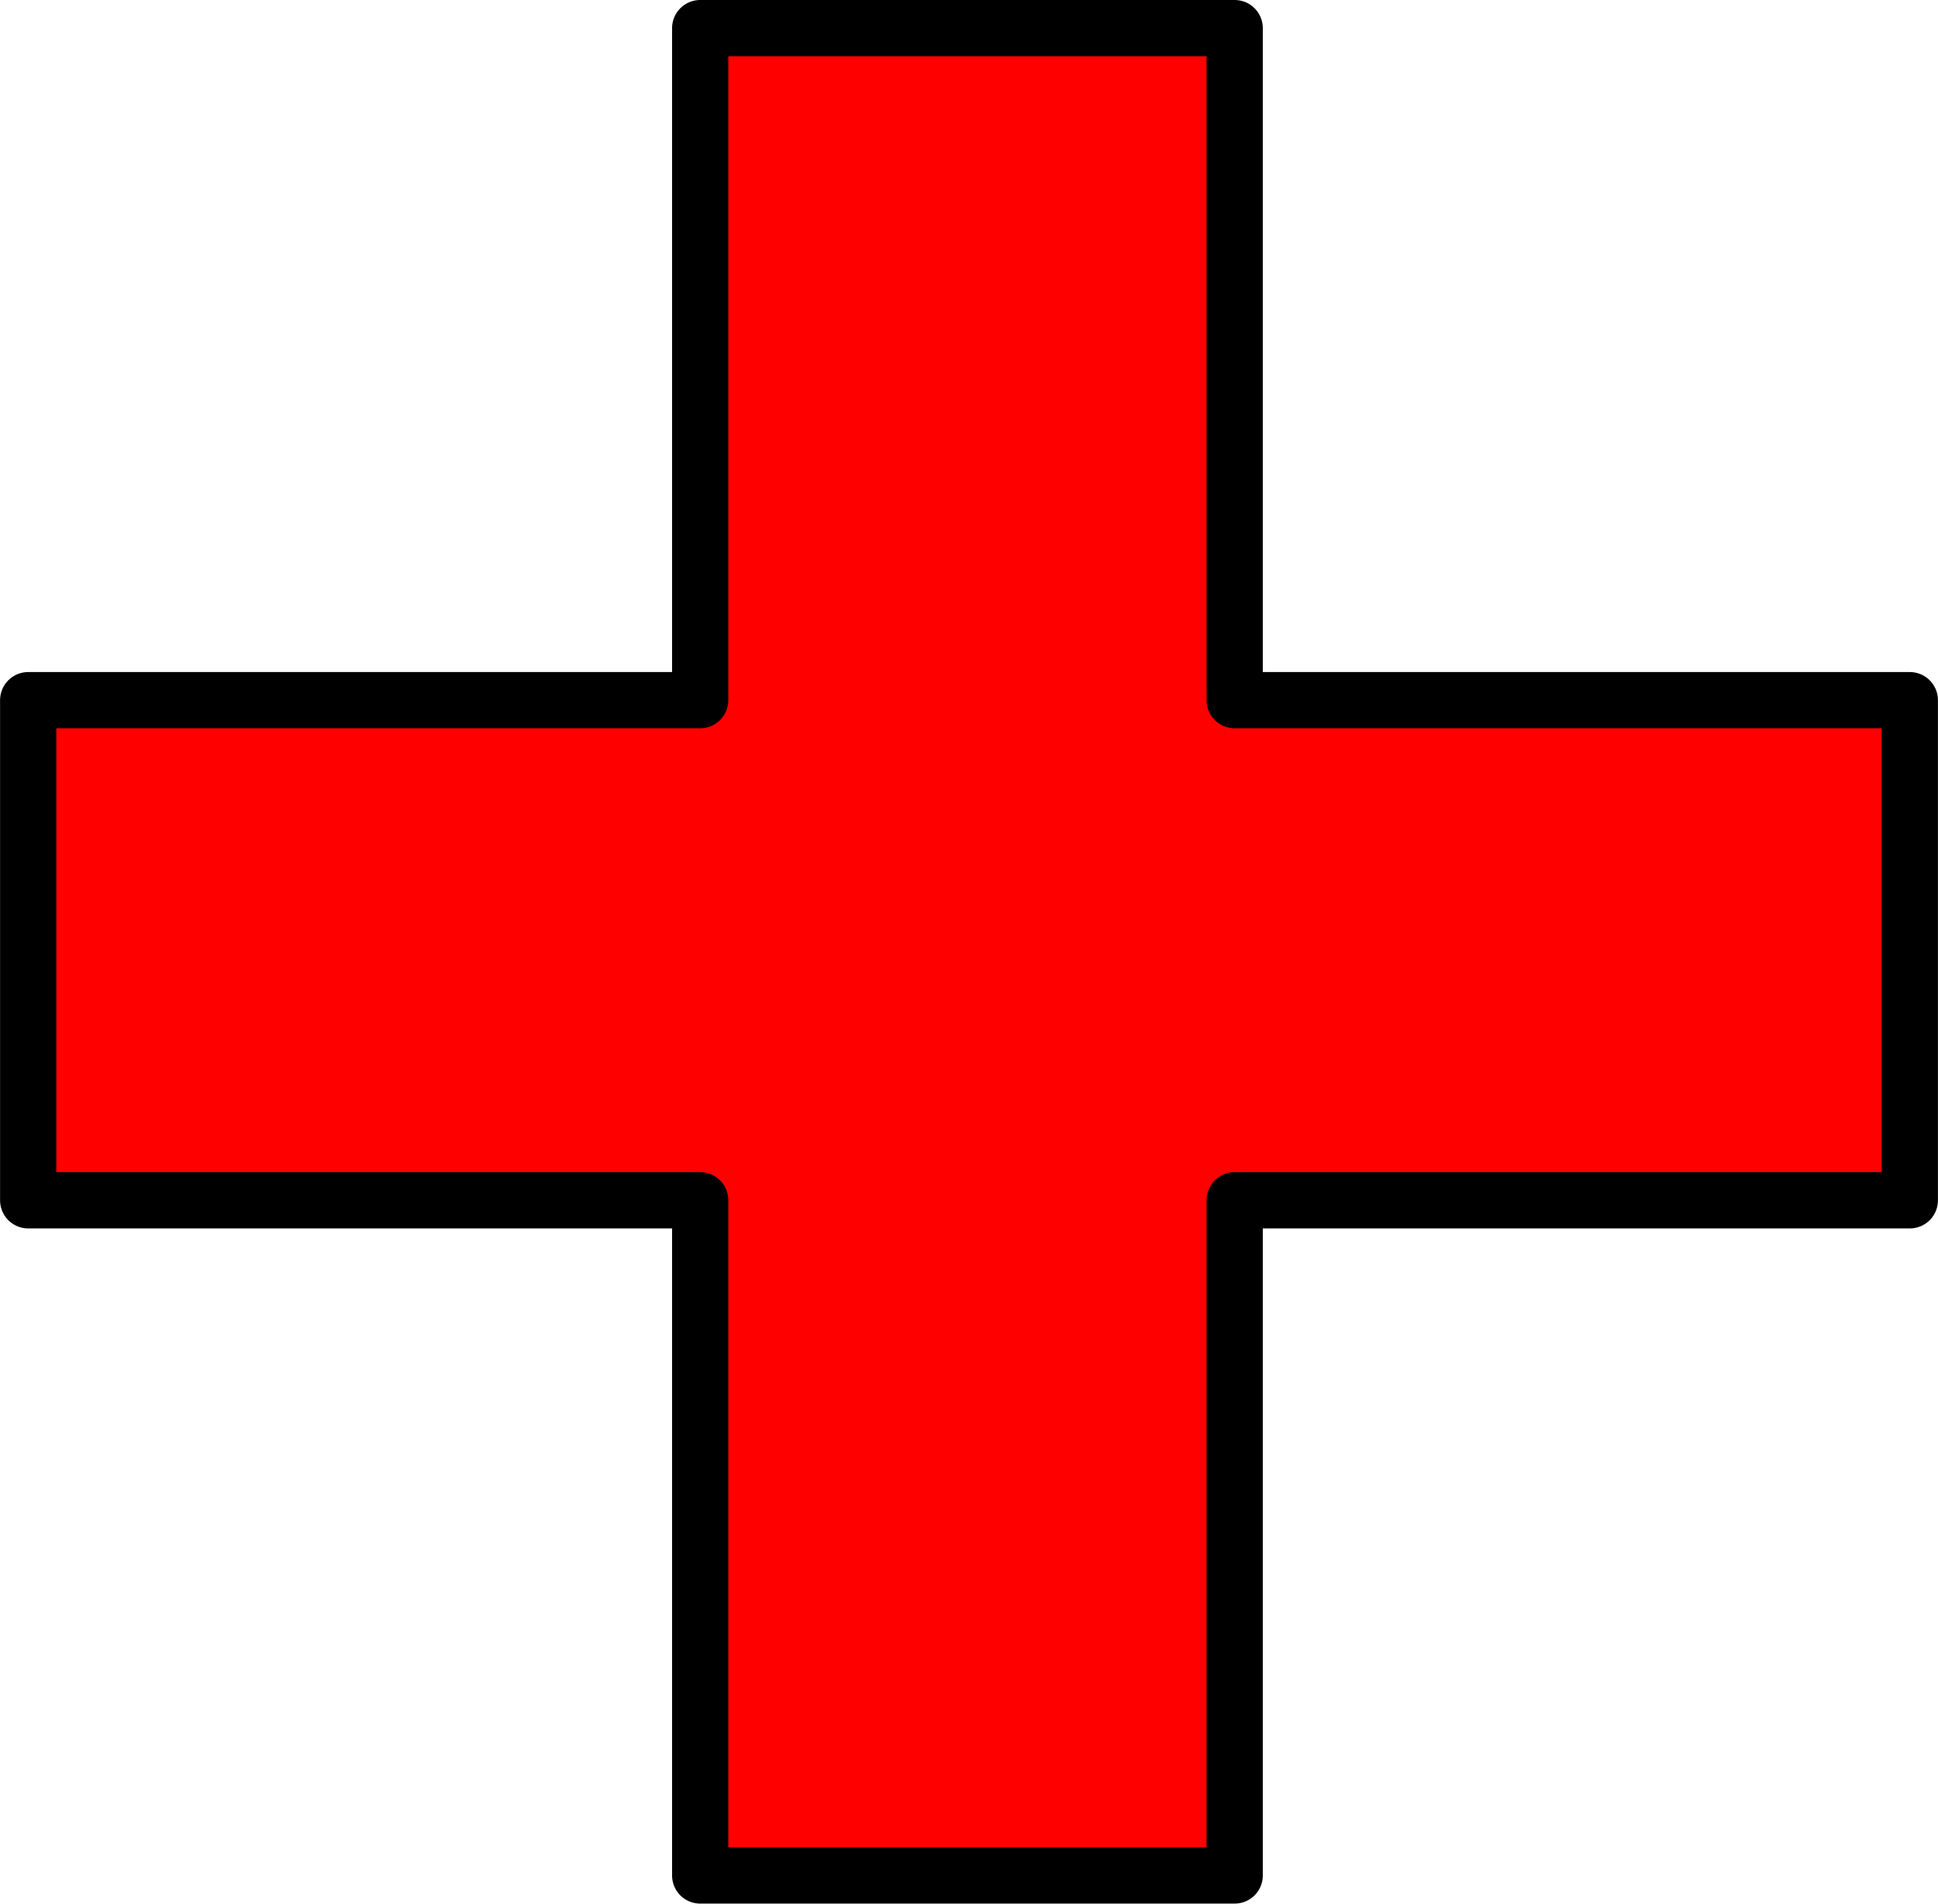
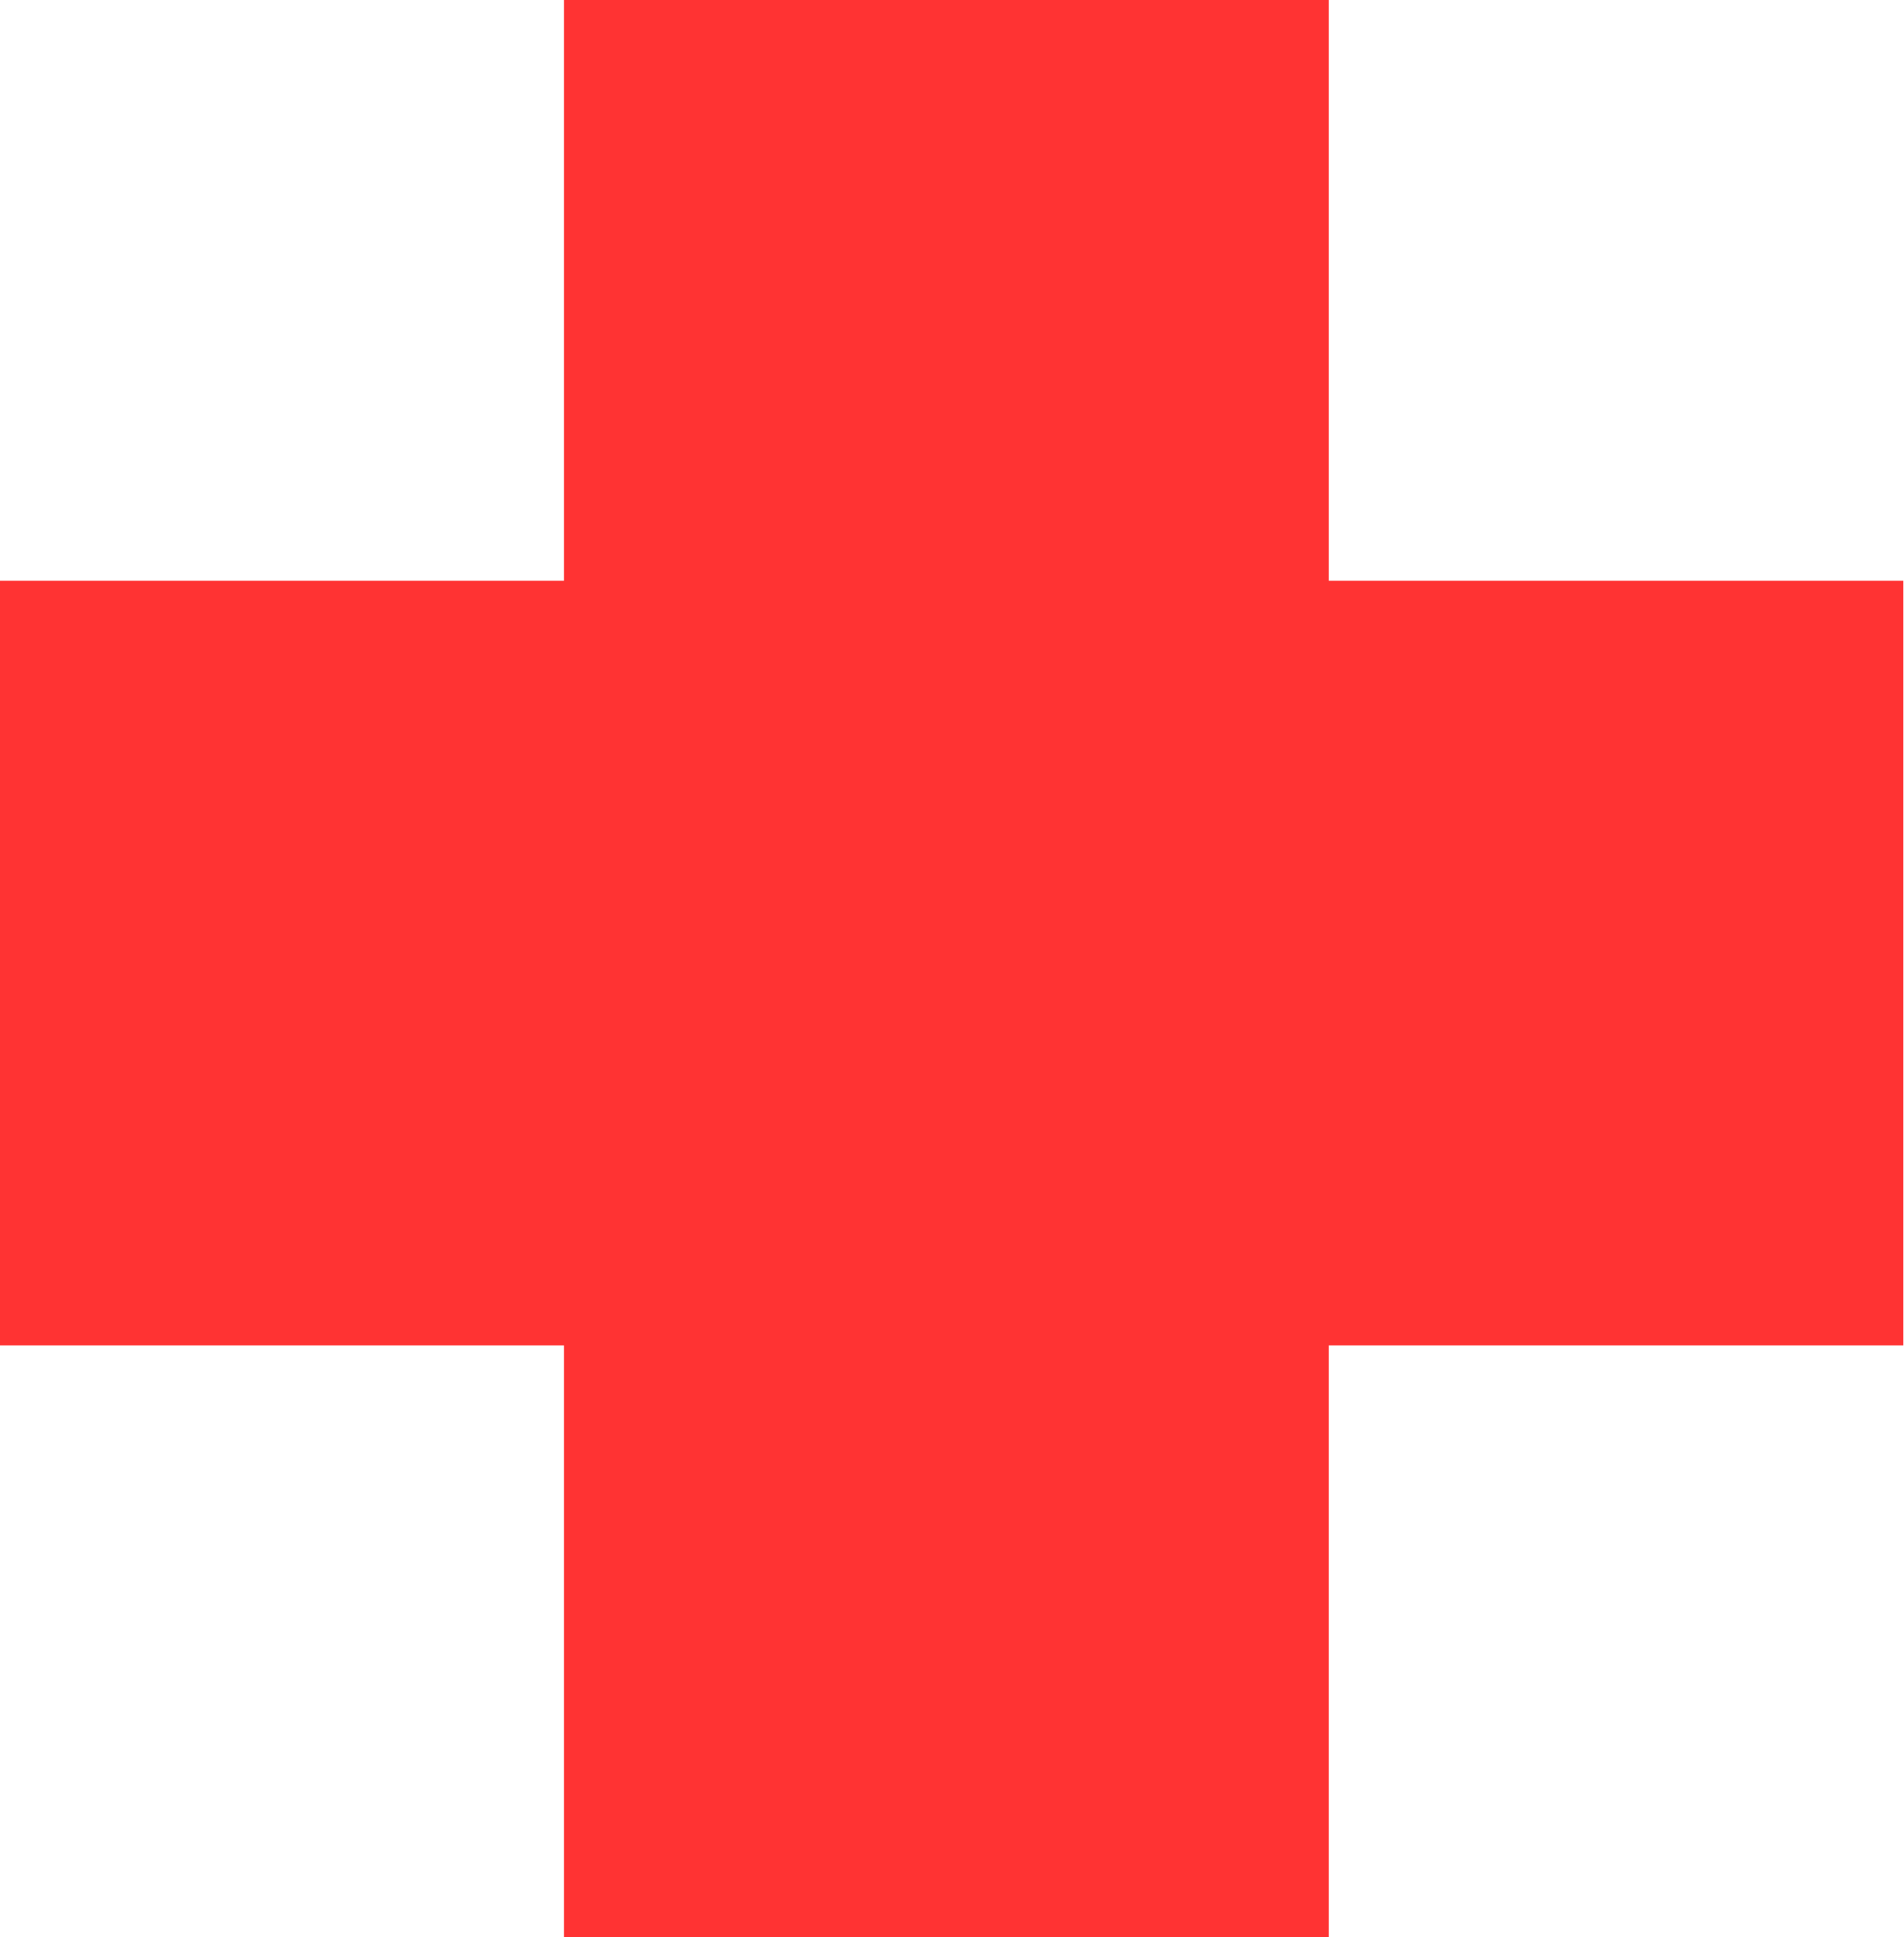
- <svg xmlns="http://www.w3.org/2000/svg" version="1.2" width="8.591mm" height="8.438mm" viewBox="3013 7218 859.06 843.818" preserveAspectRatio="xMidYMid" xml:space="preserve" id="svg65" style="fill-rule:evenodd;stroke-width:28.222;stroke-linejoin:round">
-   <defs class="ClipPathGroup" id="defs8" />
-   <defs class="TextShapeIndex" id="defs12" />
-   <defs class="EmbeddedBulletChars" id="defs44" />
-   <defs class="TextEmbeddedBitmaps" id="defs46" />
-   <g id="g61" transform="translate(116.1187,98.05516)">
-     <g id="g57" class="Page" transform="translate(-2.58051)">
-       <g id="g55" class="com.sun.star.drawing.CustomShape" transform="translate(-2.2760969e-7,15.48305)">
-         <g id="id3">
-           <rect style="fill:none;stroke:none" id="rect48" height="610" width="621" y="7218" x="3013" class="BoundingBox" />
-           <path style="fill:#ff0000;stroke:none;stroke-width:38.462" id="path50" d="m 3214.534,7127.545 h 232.233 v 294.041 h 293.347 v 218.821 h -293.347 v 295.408 h -232.233 v -295.408 h -291.989 v -218.821 h 291.989 z" />
-           <path style="fill:none;stroke:#000000;stroke-width:24.929;stroke-linejoin:round;stroke-miterlimit:4;stroke-dasharray:none" id="path52" d="m 3209.83,7116.926 h 236.937 v 297.904 h 299.289 v 221.696 h -299.289 v 299.289 h -236.937 v -299.289 h -297.904 v -221.696 h 297.904 z" />
+ <svg xmlns="http://www.w3.org/2000/svg" xmlns:ns1="http://xml.openoffice.org/svg/export" version="1.2" width="63.21mm" height="64.34mm" viewBox="2699 2870 6321 6434" preserveAspectRatio="xMidYMid" fill-rule="evenodd" stroke-width="28.222" stroke-linejoin="round" xml:space="preserve">
+   <defs class="ClipPathGroup">
+     <clipPath id="presentation_clip_path" clipPathUnits="userSpaceOnUse">
+       <rect x="2699" y="2870" width="6321" height="6434" />
+     </clipPath>
+   </defs>
+   <defs class="TextShapeIndex">
+     <g ns1:slide="id1" ns1:id-list="id3 id4" />
+   </defs>
+   <defs class="EmbeddedBulletChars">
+     <g id="bullet-char-template(57356)" transform="scale(0.0004882812,-0.0004882812)">
+       <path d="M 580,1141 L 1163,571 580,0 -4,571 580,1141 Z" />
+     </g>
+     <g id="bullet-char-template(57354)" transform="scale(0.0004882812,-0.0004882812)">
+       <path d="M 8,1128 L 1137,1128 1137,0 8,0 8,1128 Z" />
+     </g>
+     <g id="bullet-char-template(10146)" transform="scale(0.0004882812,-0.0004882812)">
+       <path d="M 174,0 L 602,739 174,1481 1456,739 174,0 Z M 1358,739 L 309,1346 659,739 1358,739 Z" />
+     </g>
+     <g id="bullet-char-template(10132)" transform="scale(0.0004882812,-0.0004882812)">
+       <path d="M 2015,739 L 1276,0 717,0 1260,543 174,543 174,936 1260,936 717,1481 1274,1481 2015,739 Z" />
+     </g>
+     <g id="bullet-char-template(10007)" transform="scale(0.0004882812,-0.0004882812)">
+       <path d="M 0,-2 C -7,14 -16,27 -25,37 L 356,567 C 262,823 215,952 215,954 215,979 228,992 255,992 264,992 276,990 289,987 310,991 331,999 354,1012 L 381,999 492,748 772,1049 836,1024 860,1049 C 881,1039 901,1025 922,1006 886,937 835,863 770,784 769,783 710,716 594,584 L 774,223 C 774,196 753,168 711,139 L 727,119 C 717,90 699,76 672,76 641,76 570,178 457,381 L 164,-76 C 142,-110 111,-127 72,-127 30,-127 9,-110 8,-76 1,-67 -2,-52 -2,-32 -2,-23 -1,-13 0,-2 Z" />
+     </g>
+     <g id="bullet-char-template(10004)" transform="scale(0.0004882812,-0.0004882812)">
+       <path d="M 285,-33 C 182,-33 111,30 74,156 52,228 41,333 41,471 41,549 55,616 82,672 116,743 169,778 240,778 293,778 328,747 346,684 L 369,508 C 377,444 397,411 428,410 L 1163,1116 C 1174,1127 1196,1133 1229,1133 1271,1133 1292,1118 1292,1087 L 1292,965 C 1292,929 1282,901 1262,881 L 442,47 C 390,-6 338,-33 285,-33 Z" />
+     </g>
+     <g id="bullet-char-template(9679)" transform="scale(0.0004882812,-0.0004882812)">
+       <path d="M 813,0 C 632,0 489,54 383,161 276,268 223,411 223,592 223,773 276,916 383,1023 489,1130 632,1184 813,1184 992,1184 1136,1130 1245,1023 1353,916 1407,772 1407,592 1407,412 1353,268 1245,161 1136,54 992,0 813,0 Z" />
+     </g>
+     <g id="bullet-char-template(8226)" transform="scale(0.0004882812,-0.0004882812)">
+       <path d="M 346,457 C 273,457 209,483 155,535 101,586 74,649 74,723 74,796 101,859 155,911 209,963 273,989 346,989 419,989 480,963 531,910 582,859 608,796 608,723 608,648 583,586 532,535 482,483 420,457 346,457 Z" />
+     </g>
+     <g id="bullet-char-template(8211)" transform="scale(0.0004882812,-0.0004882812)">
+       <path d="M -4,459 L 1135,459 1135,606 -4,606 -4,459 Z" />
+     </g>
+   </defs>
+   <defs class="TextEmbeddedBitmaps" />
+   <g class="SlideGroup">
+     <g>
+       <g id="id1" class="Slide" clip-path="url(#presentation_clip_path)">
+         <g class="Page">
+           <g class="Group">
+             <g class="com.sun.star.drawing.CustomShape">
+               <g id="id3">
+                 <rect class="BoundingBox" stroke="none" fill="none" x="4572" y="2870" width="2541" height="6435" />
+                 <path fill="rgb(255,51,51)" stroke="none" d="M 5842,9304 L 4572,9304 4572,2870 7112,2870 7112,9304 5842,9304 Z" />
+               </g>
+             </g>
+             <g class="com.sun.star.drawing.CustomShape">
+               <g id="id4">
+                 <rect class="BoundingBox" stroke="none" fill="none" x="2699" y="4799" width="6322" height="2541" />
+                 <path fill="rgb(255,51,51)" stroke="none" d="M 9020,6069 L 9020,7339 2699,7339 2699,4799 9020,4799 9020,6069 Z" />
+               </g>
+             </g>
+           </g>
        </g>
      </g>
    </g>
  </g>
</svg>
